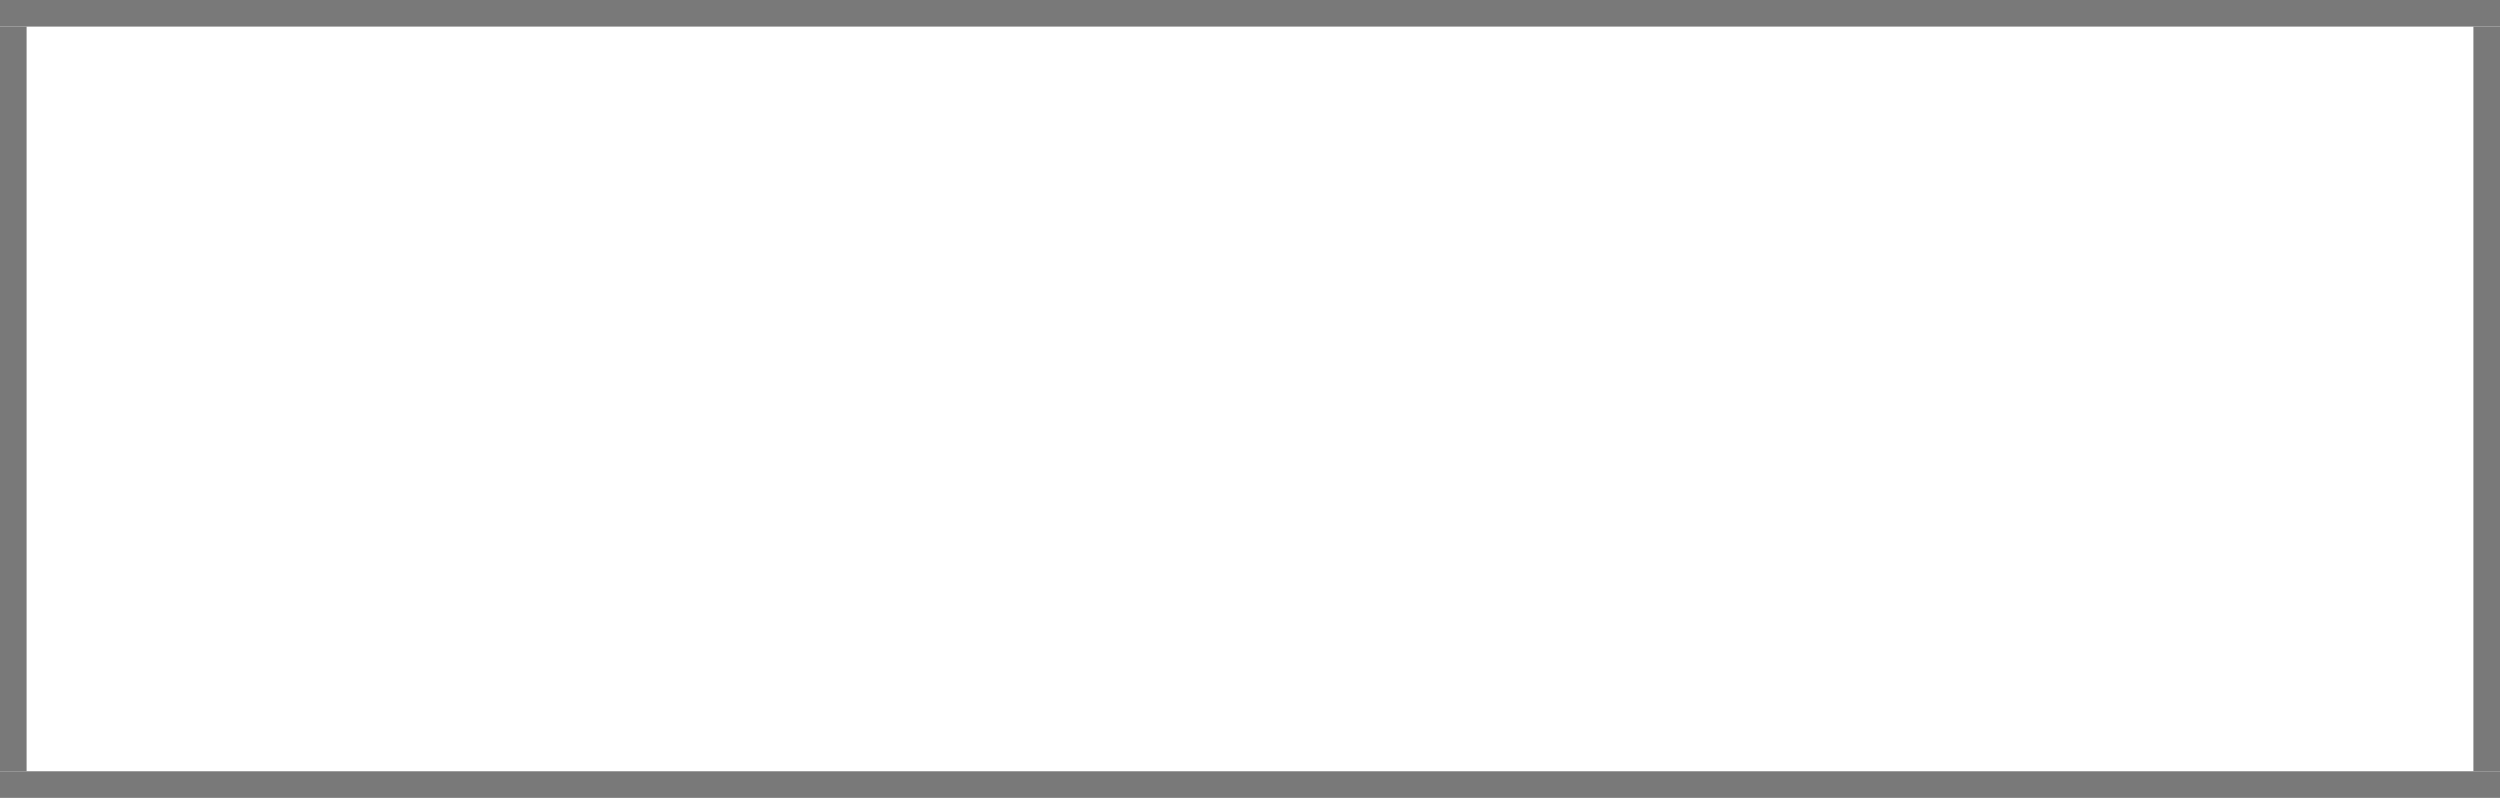
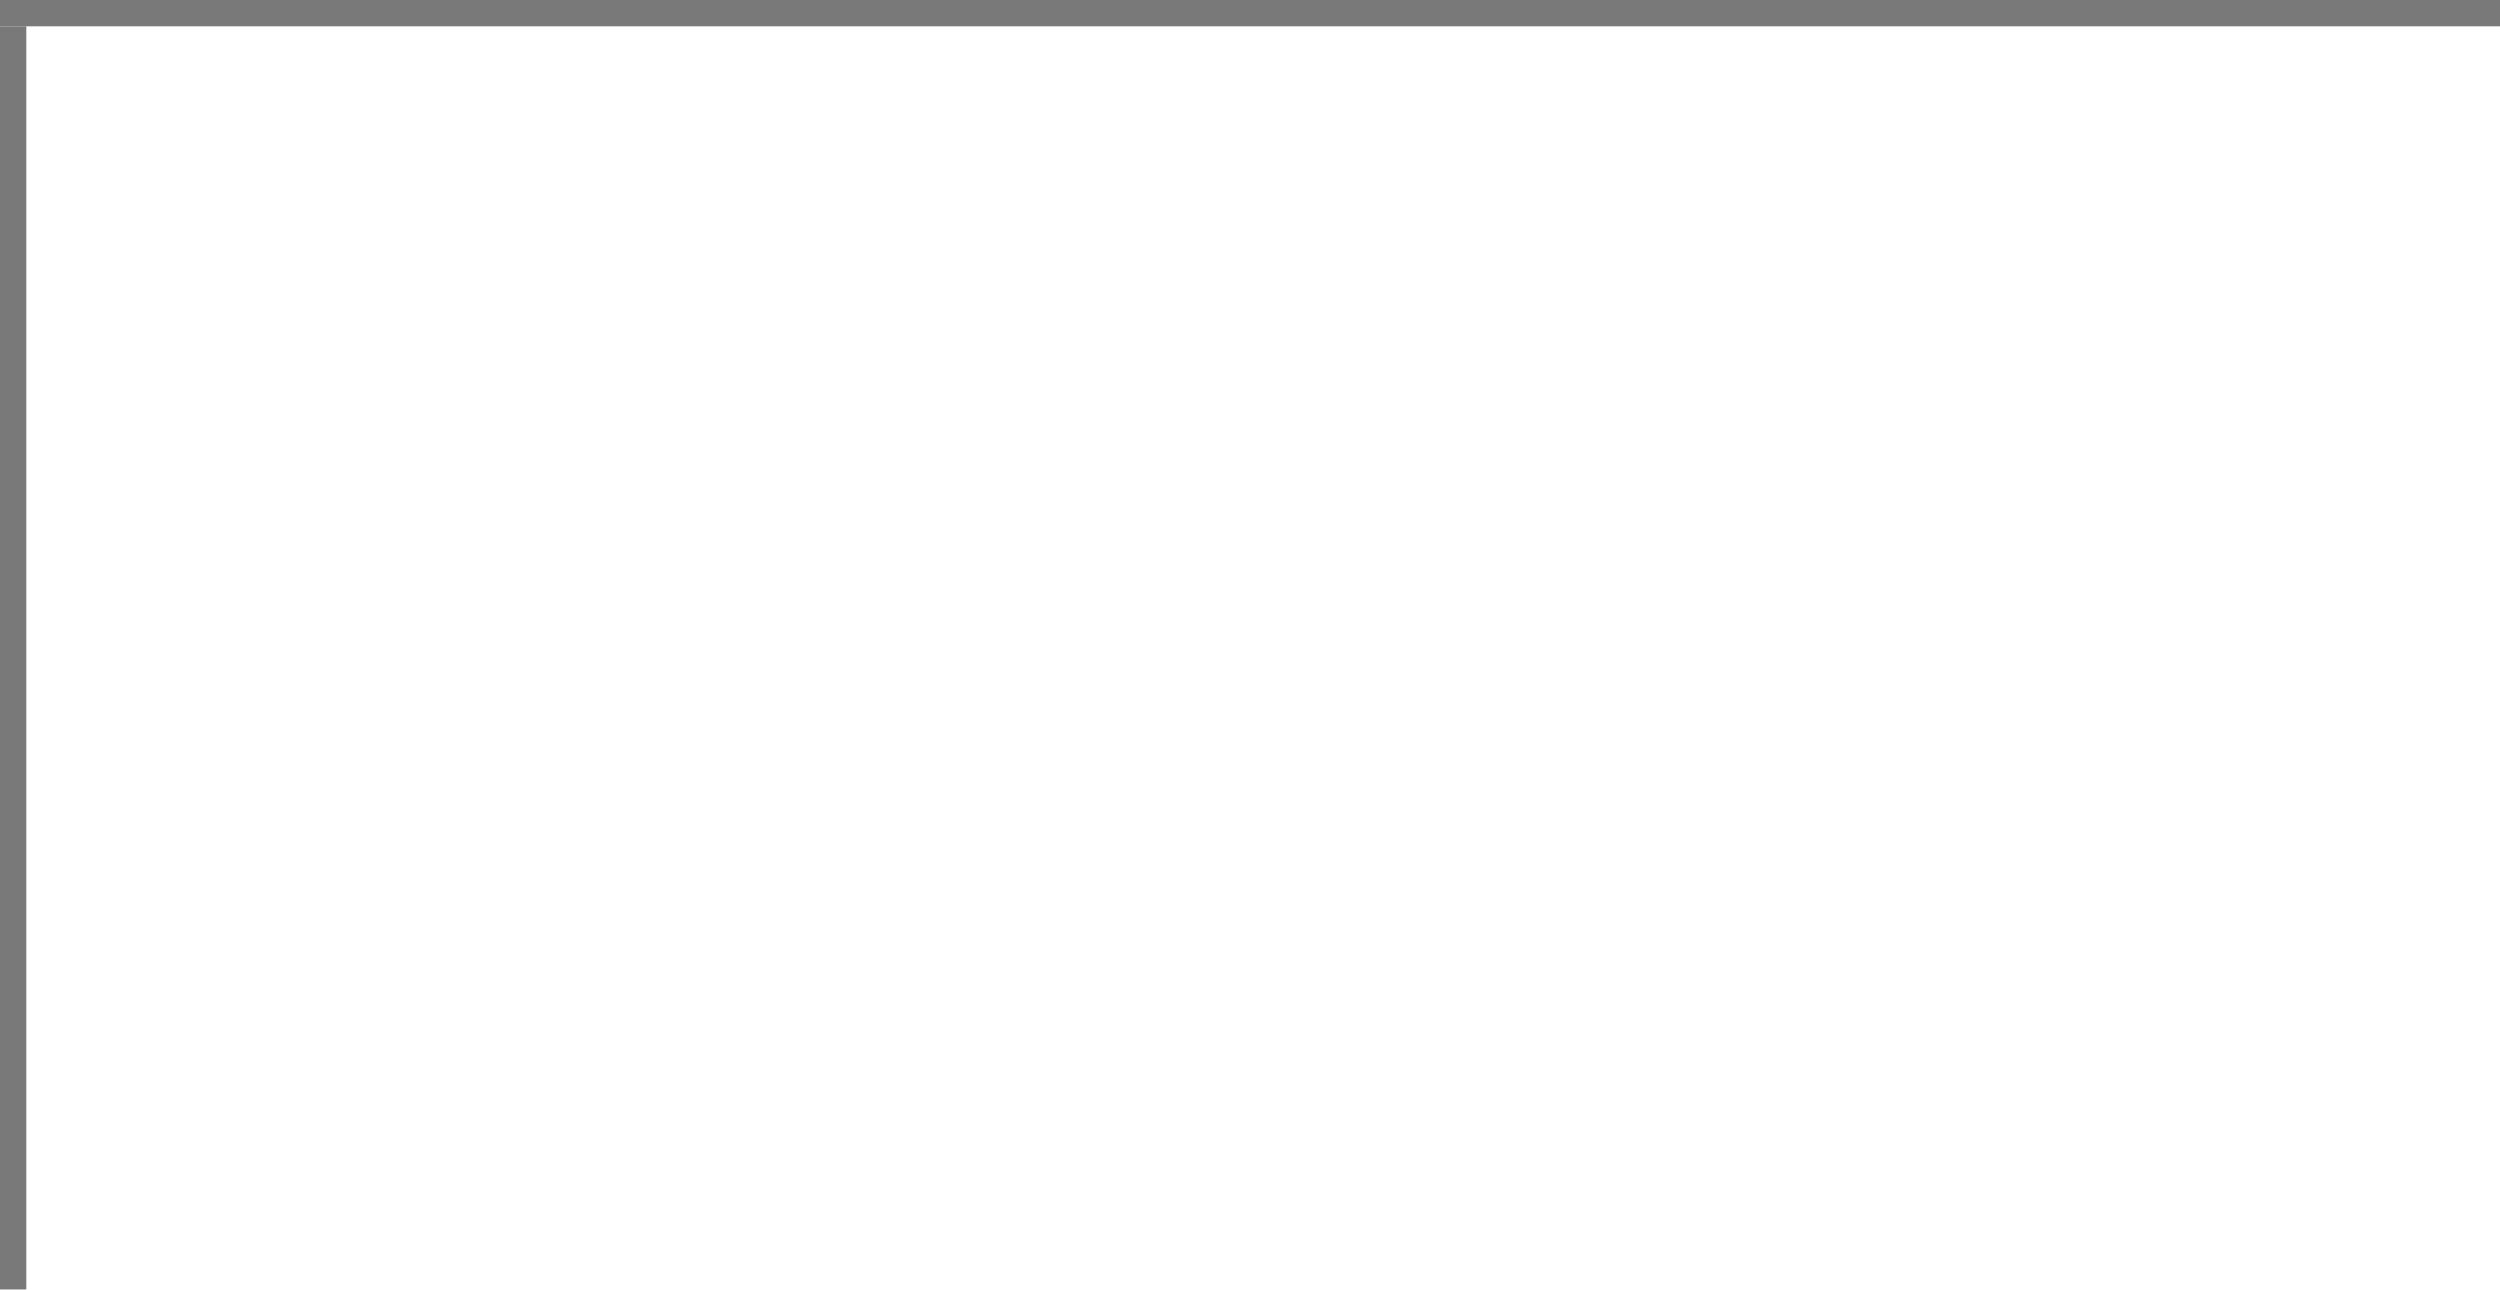
- <svg xmlns="http://www.w3.org/2000/svg" version="1.1" width="94px" height="30px" viewBox="1215 79 94 30">
-   <path d="M 1 1  L 93 1  L 93 29  L 1 29  L 1 1  Z " fill-rule="nonzero" fill="rgba(255, 255, 255, 1)" stroke="none" transform="matrix(1 0 0 1 1215 79 )" class="fill" />
-   <path d="M 0.5 1  L 0.5 29  " stroke-width="1" stroke-dasharray="0" stroke="rgba(121, 121, 121, 1)" fill="none" transform="matrix(1 0 0 1 1215 79 )" class="stroke" />
-   <path d="M 0 0.5  L 94 0.5  " stroke-width="1" stroke-dasharray="0" stroke="rgba(121, 121, 121, 1)" fill="none" transform="matrix(1 0 0 1 1215 79 )" class="stroke" />
-   <path d="M 93.5 1  L 93.5 29  " stroke-width="1" stroke-dasharray="0" stroke="rgba(121, 121, 121, 1)" fill="none" transform="matrix(1 0 0 1 1215 79 )" class="stroke" />
-   <path d="M 0 29.5  L 94 29.5  " stroke-width="1" stroke-dasharray="0" stroke="rgba(121, 121, 121, 1)" fill="none" transform="matrix(1 0 0 1 1215 79 )" class="stroke" />
+ <svg xmlns="http://www.w3.org/2000/svg" version="1.1" width="95px" height="49px" viewBox="941 0 95 49">
+   <path d="M 1 1  L 95 1  L 95 49  L 1 49  L 1 1  Z " fill-rule="nonzero" fill="rgba(255, 255, 255, 1)" stroke="none" transform="matrix(1 0 0 1 941 0 )" class="fill" />
+   <path d="M 0.5 1  L 0.5 49  " stroke-width="1" stroke-dasharray="0" stroke="rgba(121, 121, 121, 1)" fill="none" transform="matrix(1 0 0 1 941 0 )" class="stroke" />
+   <path d="M 0 0.5  L 95 0.5  " stroke-width="1" stroke-dasharray="0" stroke="rgba(121, 121, 121, 1)" fill="none" transform="matrix(1 0 0 1 941 0 )" class="stroke" />
</svg>
